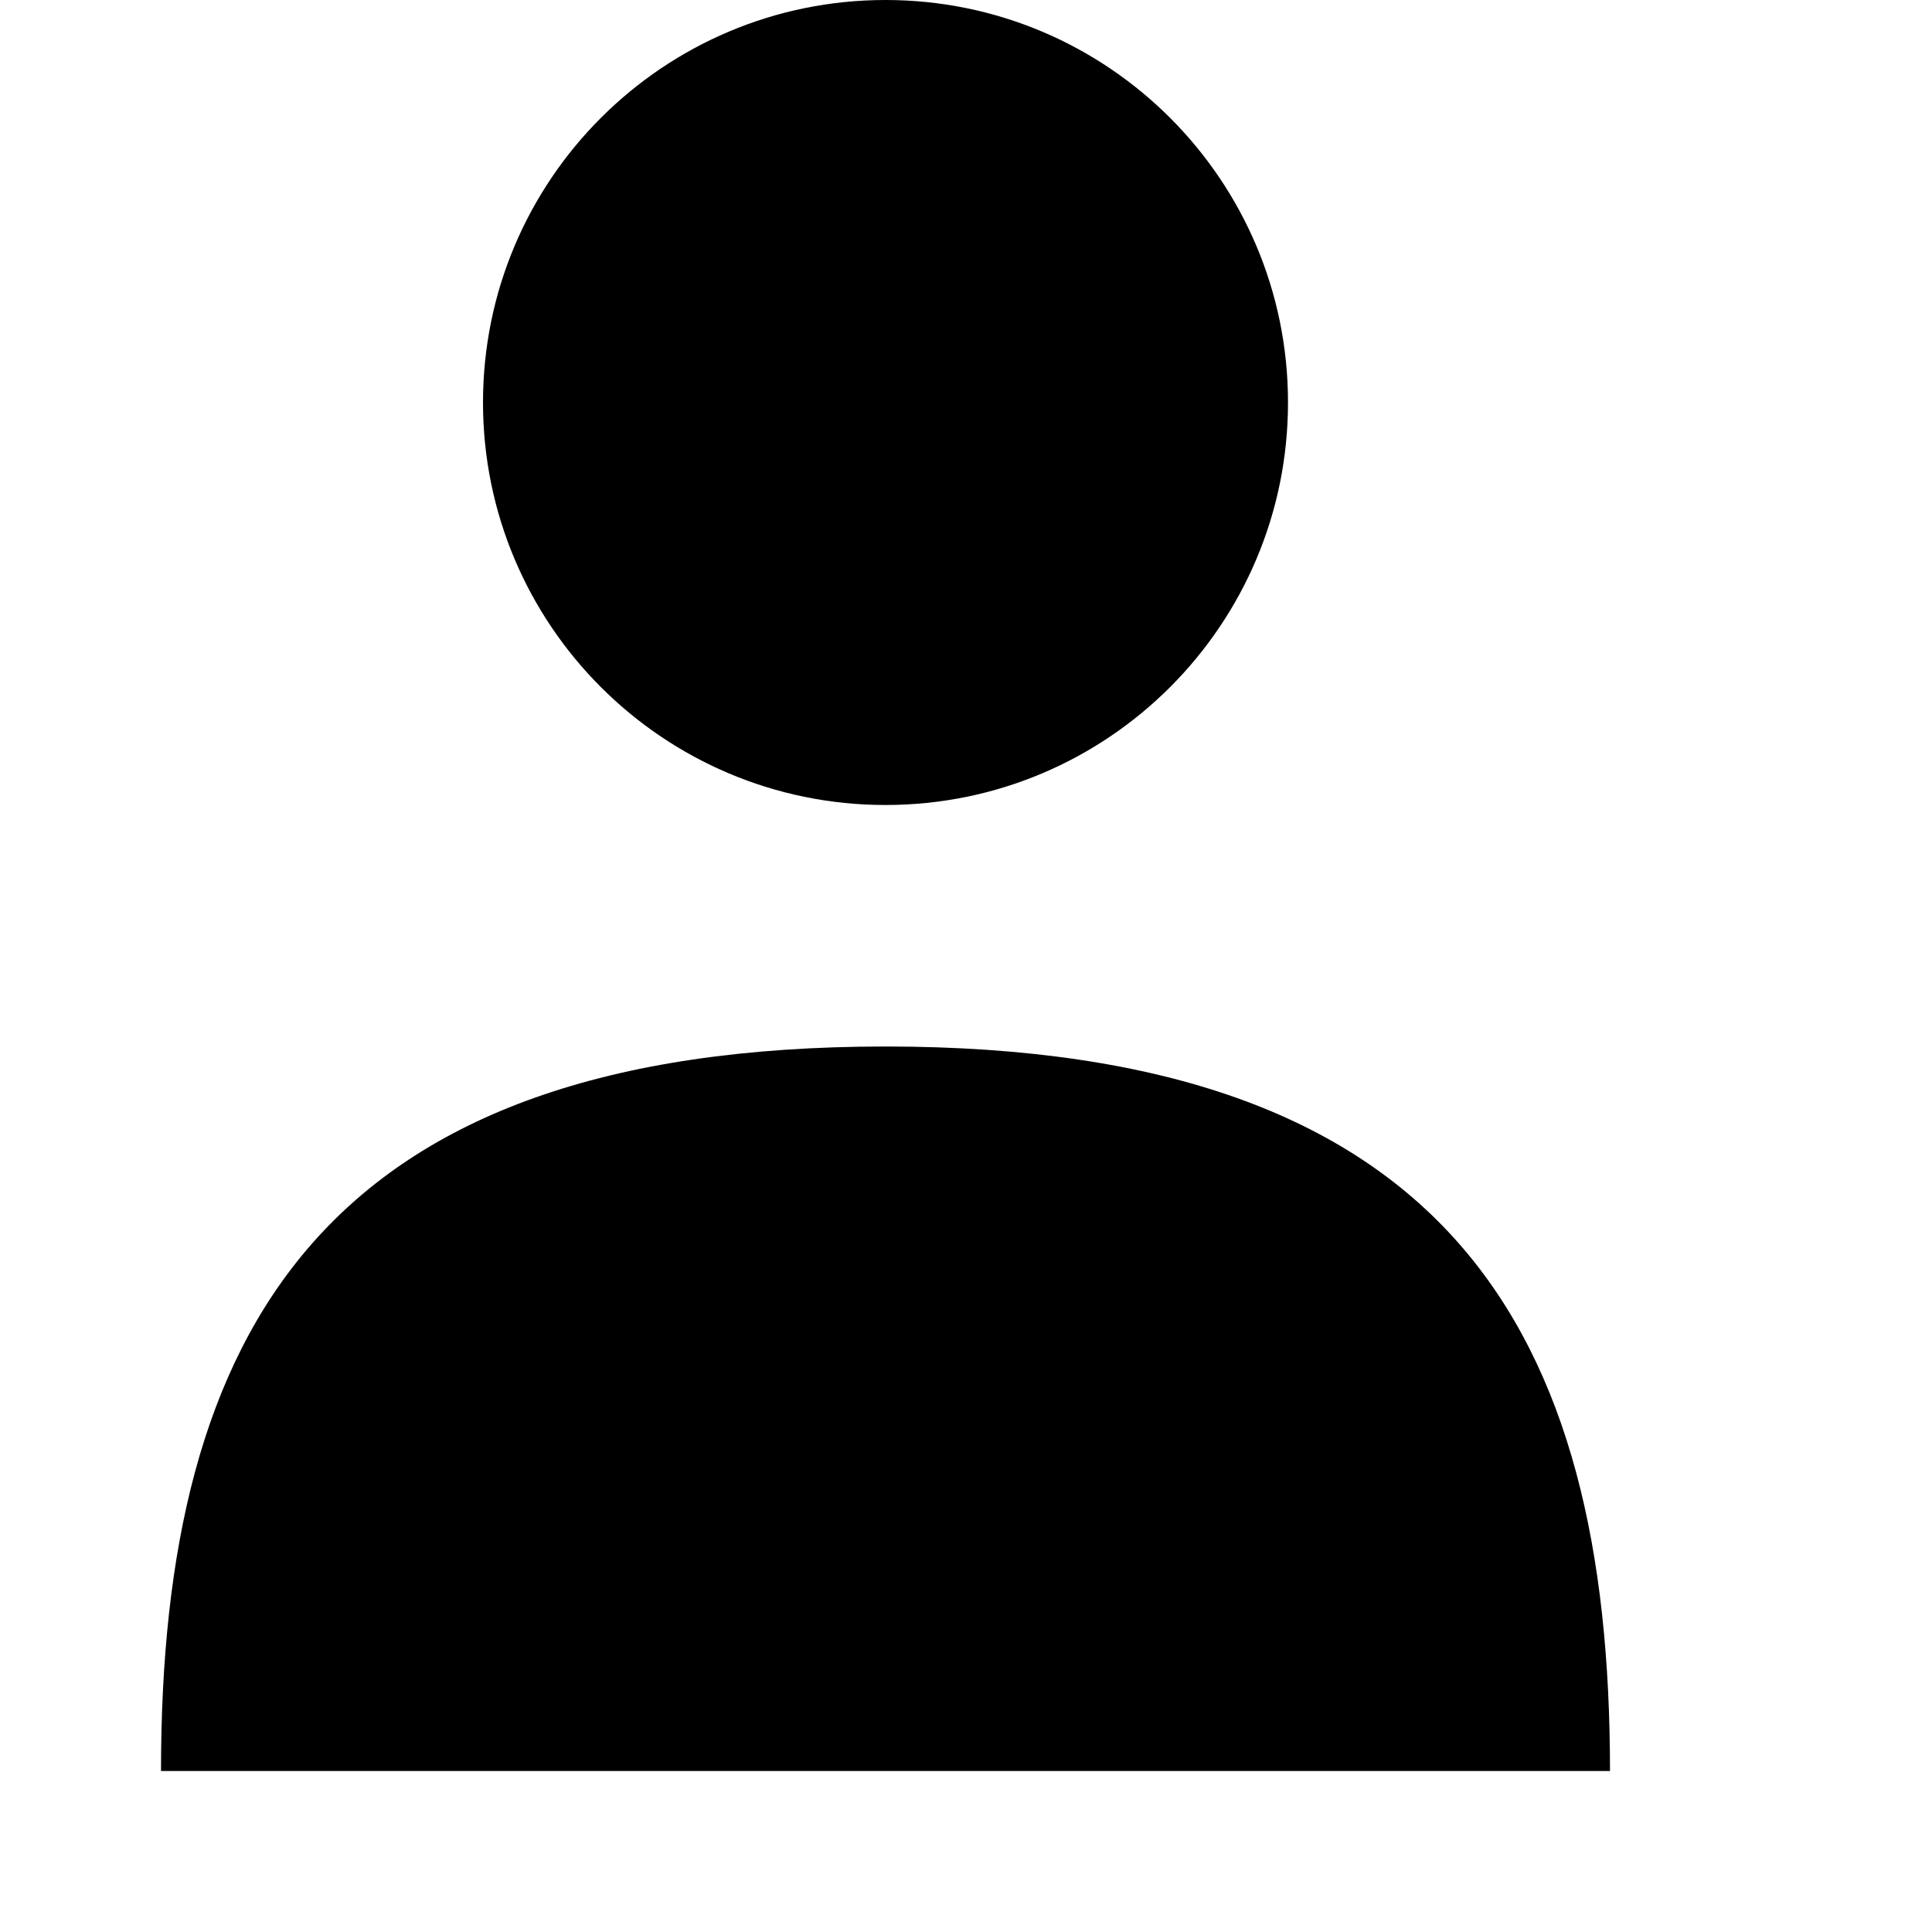
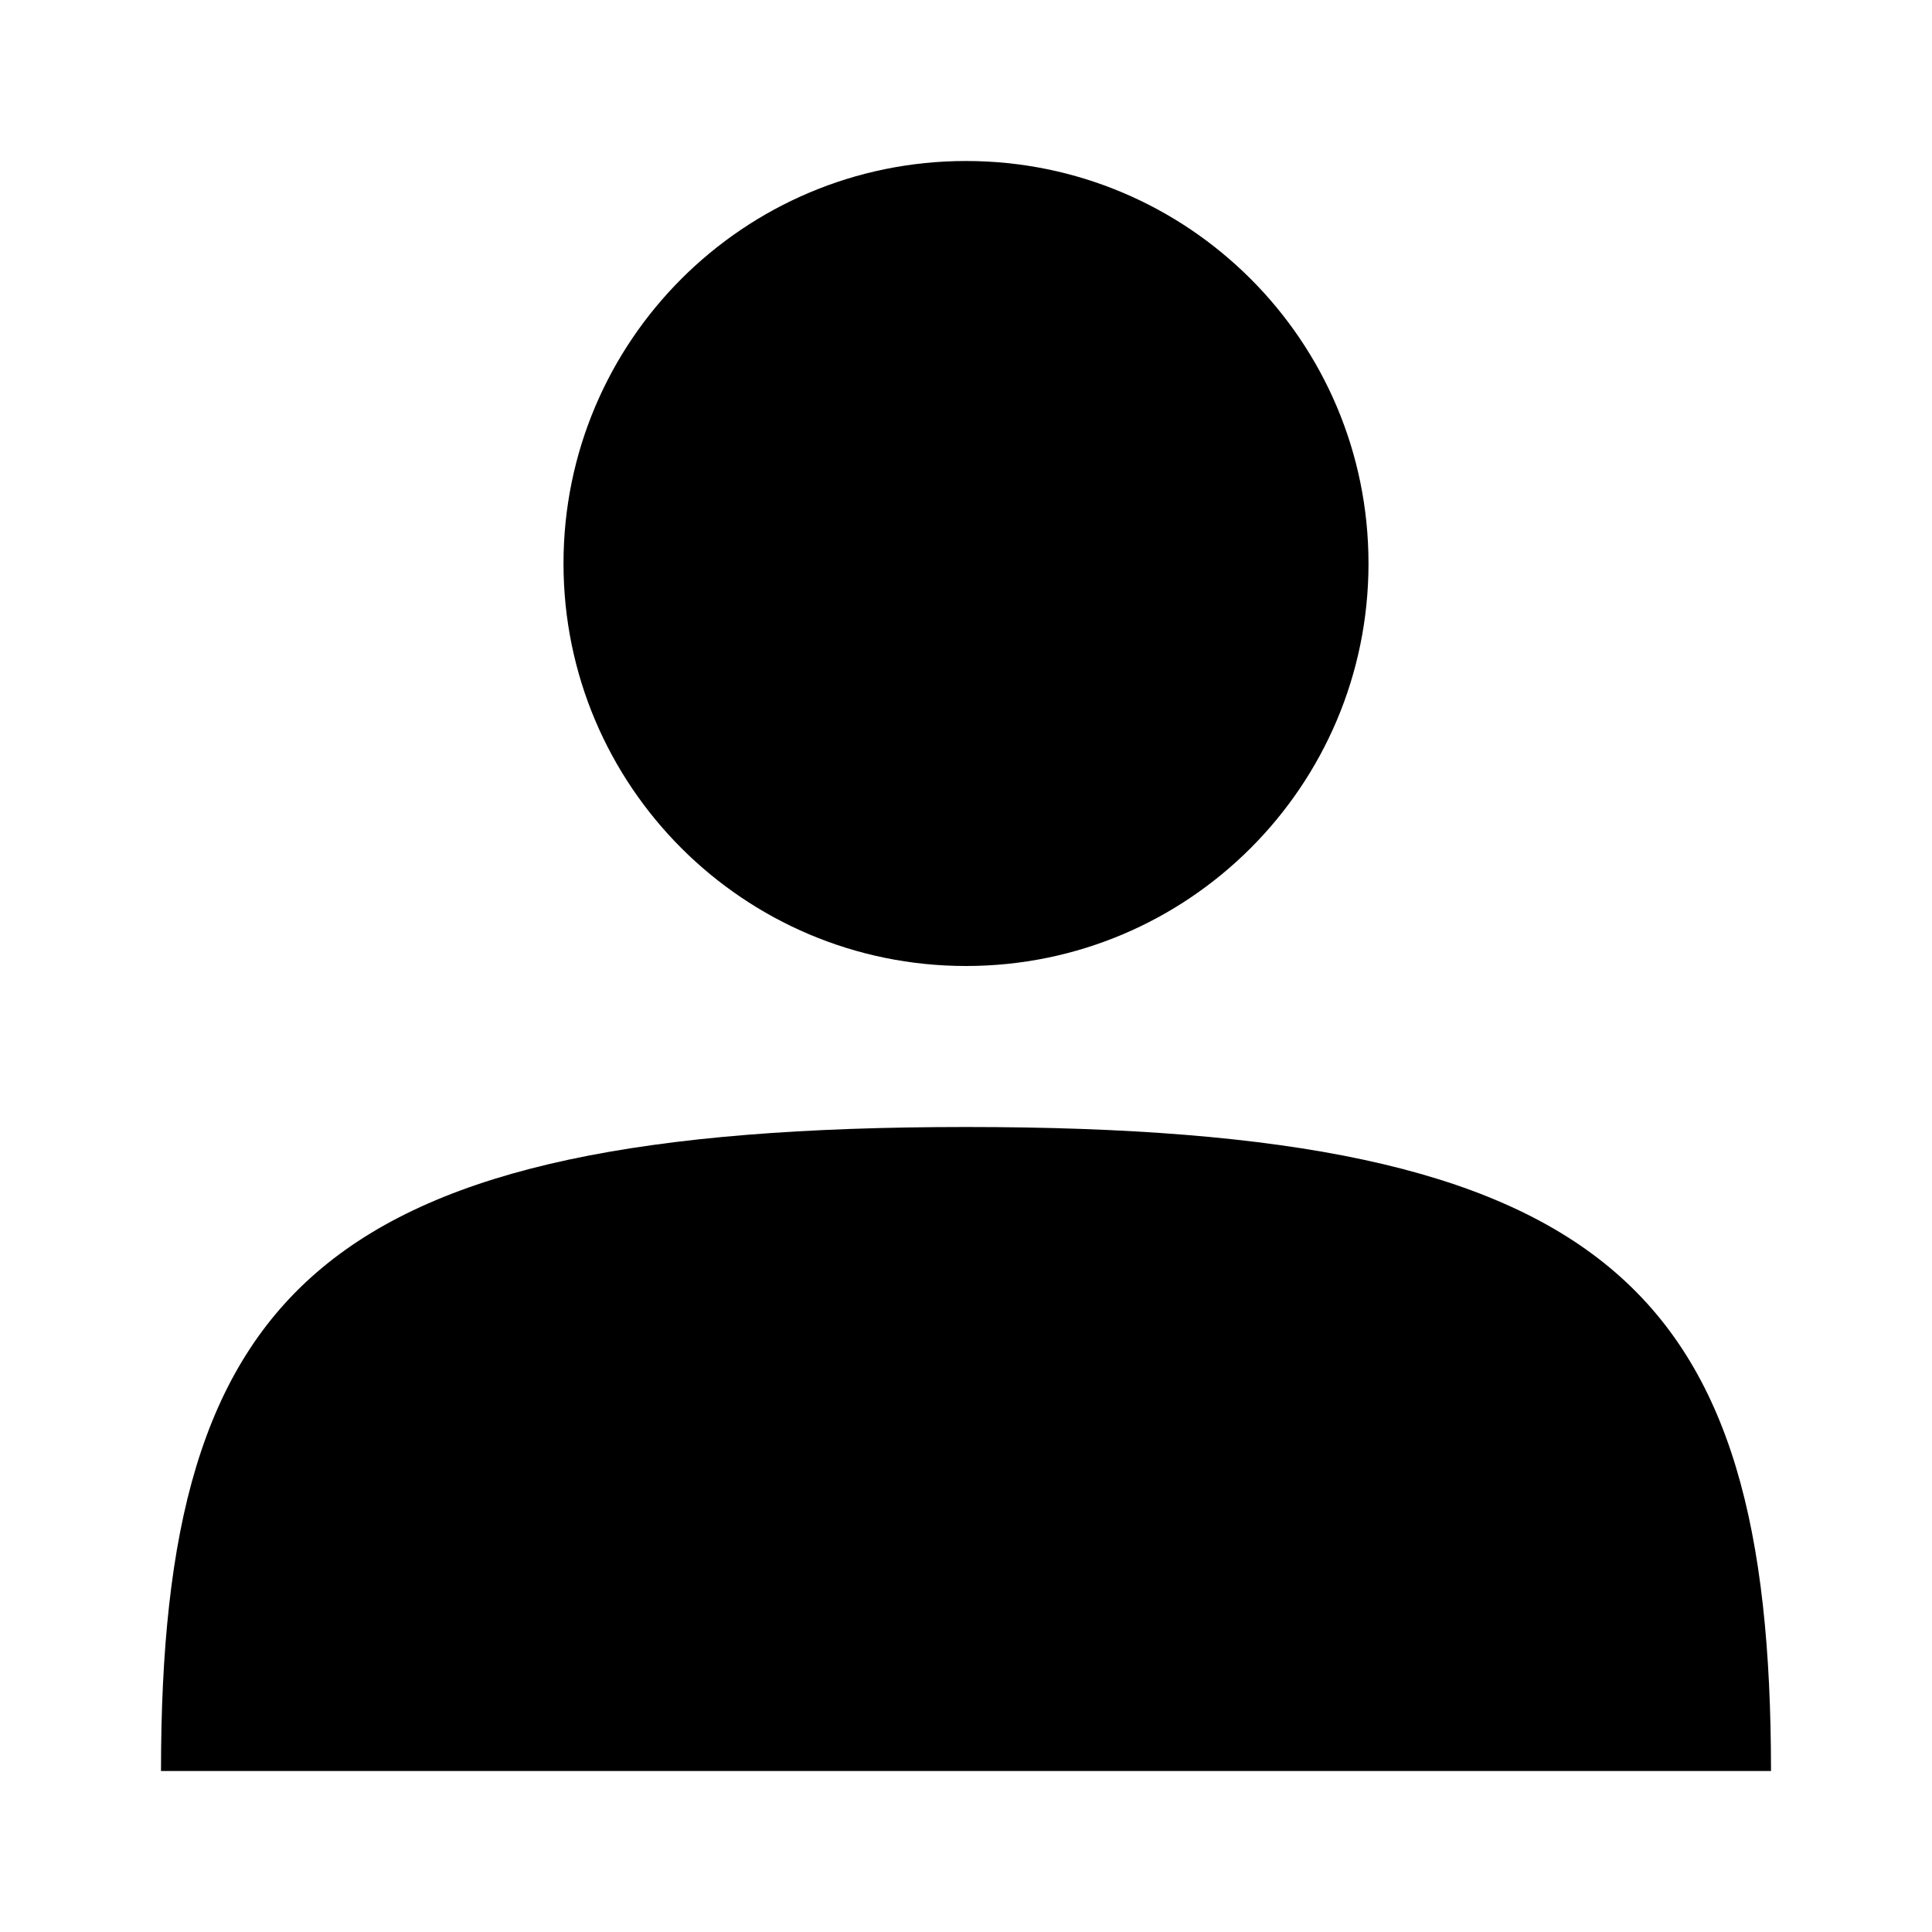
- <svg xmlns="http://www.w3.org/2000/svg" viewBox="0 0 12 12">
-   <path fill-rule="evenodd" clip-rule="evenodd" d="M5.5 5a2.5 2.5 0 100-5 2.5 2.5 0 000 5zm0 1.5C9 6.5 10 8.266 10 11H1c0-2.734 1-4.5 4.5-4.5z" />
+ <svg xmlns="http://www.w3.org/2000/svg" width="12" height="12" viewBox="0 0 12 12" fill="none">
+   <path fill-rule="evenodd" clip-rule="evenodd" d="M6 6C7.381 6 8.5 4.881 8.5 3.5C8.5 2.119 7.381 1 6 1C4.619 1 3.5 2.119 3.5 3.5C3.5 4.881 4.619 6 6 6ZM6 7C10 7 11 8 11 11H1C1 8 2 7 6 7Z" fill="black" />
</svg>
